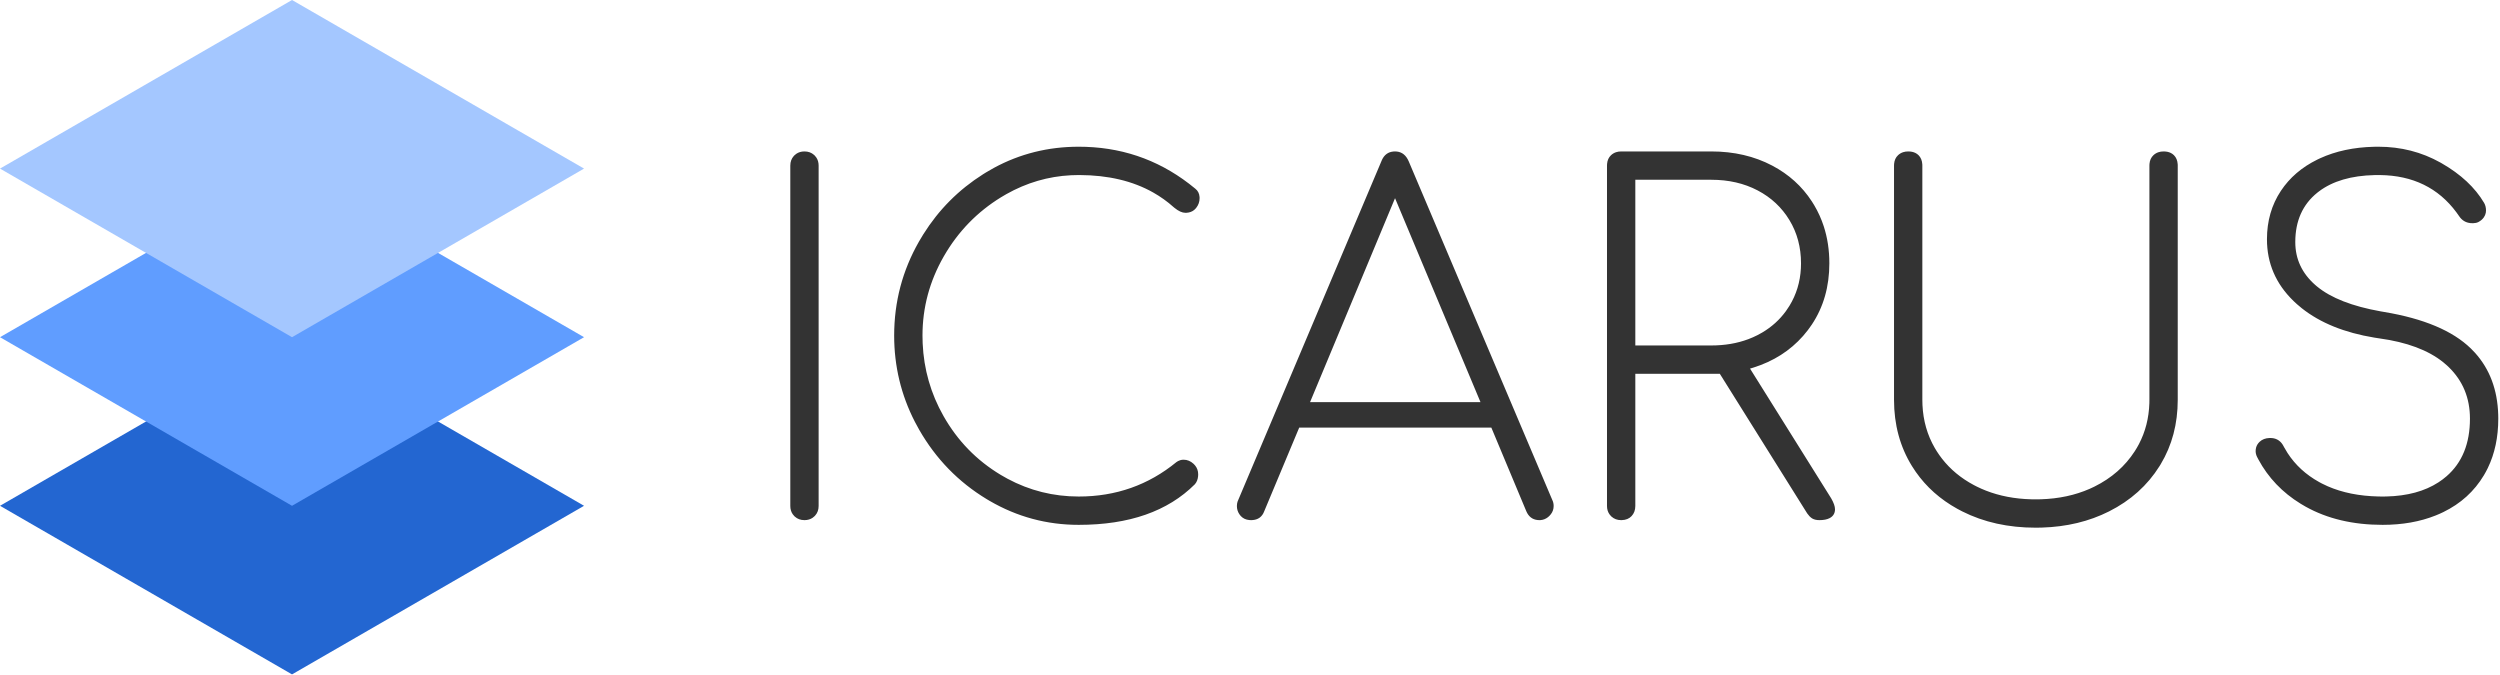
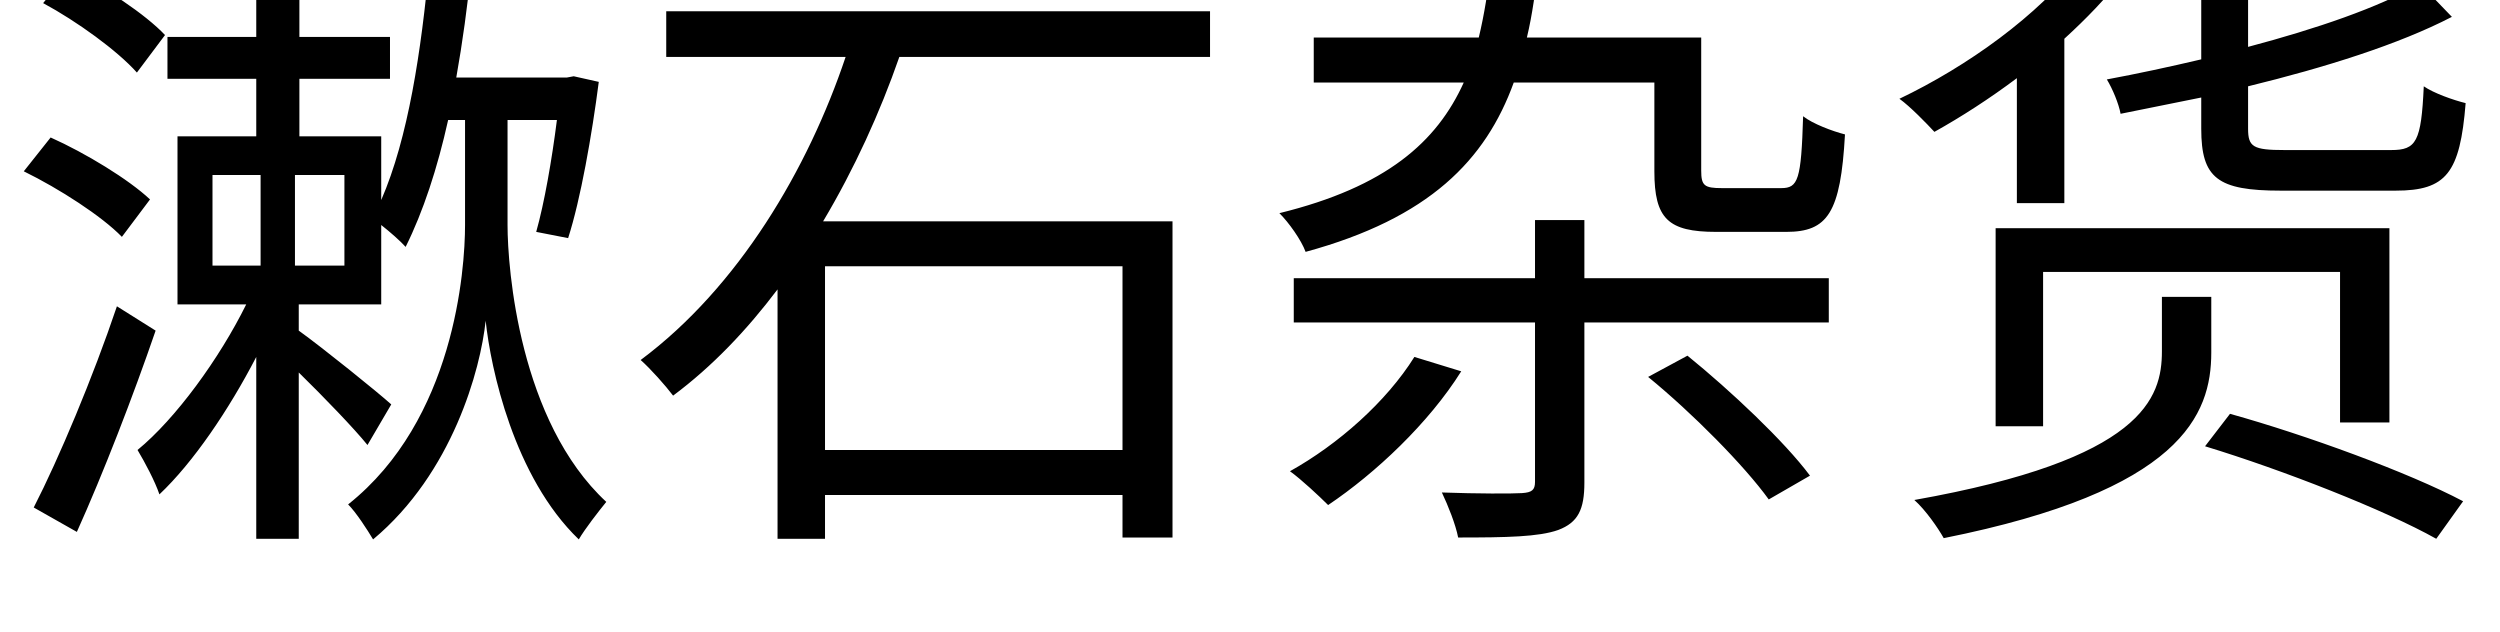
- <svg xmlns="http://www.w3.org/2000/svg" version="1.1" width="949" height="256" viewbox="0 0 949 256">
-   <path fill="#2366d1" d="M110.851 128L221.703 192L110.851 256L0 192Z" />
-   <path fill="#609dff" d="M110.851 64L221.703 128L110.851 192L0 128Z" />
-   <path fill="#a4c7ff" d="M110.851 0L221.703 64L110.851 128L0 64Z" />
-   <g transform="translate(300, 55.695), scale(0.7)" fill="#333">
-     <path d="M 613.888 10.24 L 613.888 137.216 A 60.705 60.705 0 0 0 613.954 140.055 Q 614.553 152.847 620.602 163.316 A 50.135 50.135 0 0 0 621.696 165.12 A 51.598 51.598 0 0 0 624.562 169.185 Q 631.357 177.897 641.762 183.449 A 63.11 63.11 0 0 0 643.456 184.32 A 61.649 61.649 0 0 0 648.369 186.492 Q 659.467 190.833 672.846 191.198 A 90.809 90.809 0 0 0 675.328 191.232 A 90.563 90.563 0 0 0 678.104 191.19 Q 692.78 190.74 704.7 185.489 A 61.259 61.259 0 0 0 707.2 184.32 Q 721.152 177.408 729.088 165.12 A 49.502 49.502 0 0 0 731.322 161.299 Q 736.63 151.203 736.997 139.036 A 60.335 60.335 0 0 0 737.024 137.216 L 737.024 10.24 A 10.857 10.857 0 0 1 737.062 9.315 Q 737.313 6.384 739.2 4.608 A 7.256 7.256 0 0 1 741.925 2.981 Q 743.196 2.56 744.704 2.56 Q 746.956 2.56 748.602 3.369 A 6.472 6.472 0 0 1 750.336 4.608 Q 752.167 6.439 752.361 9.499 A 11.729 11.729 0 0 1 752.384 10.24 L 752.384 137.216 Q 752.384 156.807 743.135 172.194 A 64.077 64.077 0 0 1 742.528 173.184 Q 732.672 188.928 715.136 197.76 Q 698.912 205.931 678.635 206.543 A 109.71 109.71 0 0 1 675.328 206.592 Q 653.056 206.592 635.52 197.76 A 77.835 77.835 0 0 1 632.828 196.338 Q 618.963 188.661 610.337 176.346 A 65.778 65.778 0 0 1 608.256 173.184 Q 598.528 157.44 598.528 137.216 L 598.528 10.24 A 10.857 10.857 0 0 1 598.566 9.315 Q 598.817 6.384 600.704 4.608 A 7.256 7.256 0 0 1 603.429 2.981 Q 604.7 2.56 606.208 2.56 Q 608.46 2.56 610.106 3.369 A 6.472 6.472 0 0 1 611.84 4.608 Q 613.671 6.439 613.865 9.499 A 11.729 11.729 0 0 1 613.888 10.24 Z M 895.488 8.96 A 69.507 69.507 0 0 0 894.88 8.615 Q 879.509 0 861.184 0 A 100.005 100.005 0 0 0 858.79 0.028 Q 842.342 0.422 829.568 6.272 A 61.75 61.75 0 0 0 828.078 6.979 Q 815.456 13.172 808.32 23.936 Q 800.768 35.328 800.768 50.176 Q 800.768 69.697 815.175 83.659 A 59.222 59.222 0 0 0 817.024 85.376 A 60.63 60.63 0 0 0 819.68 87.606 Q 834.727 99.526 859.059 103.529 A 133.91 133.91 0 0 0 861.696 103.936 Q 884.116 107.004 896.419 116.925 A 41.61 41.61 0 0 1 898.432 118.656 A 43.592 43.592 0 0 1 899.28 119.455 Q 910.848 130.653 910.848 147.456 Q 910.848 167.68 898.176 178.688 A 39.281 39.281 0 0 1 893.72 182.034 Q 882.522 189.266 865.531 189.672 A 85.481 85.481 0 0 1 863.488 189.696 A 102.18 102.18 0 0 1 861.3 189.673 Q 845.567 189.336 833.654 184.112 A 55.097 55.097 0 0 1 830.592 182.656 A 56.619 56.619 0 0 1 829.066 181.842 Q 818.274 175.871 811.94 166.114 A 47.528 47.528 0 0 1 809.984 162.816 A 12.115 12.115 0 0 0 809.808 162.46 Q 807.734 158.428 803.571 158.002 A 9.942 9.942 0 0 0 802.56 157.952 A 12.194 12.194 0 0 0 802.217 157.957 Q 798.871 158.051 796.8 160 A 7.449 7.449 0 0 0 796.119 160.731 Q 794.934 162.191 794.688 164.094 A 8.003 8.003 0 0 0 794.624 165.12 A 6.218 6.218 0 0 0 794.708 166.137 Q 794.803 166.708 795.004 167.28 A 7.895 7.895 0 0 0 795.392 168.192 A 65.044 65.044 0 0 0 796.099 169.546 Q 804.091 184.419 819.055 193.615 A 74.4 74.4 0 0 0 821.76 195.2 Q 839.424 205.056 863.488 205.056 Q 879.548 205.056 892.299 199.951 A 62.036 62.036 0 0 0 896.384 198.144 Q 910.592 191.232 918.4 178.176 A 51.186 51.186 0 0 0 920.533 174.225 Q 926.208 162.515 926.208 147.456 A 72.811 72.811 0 0 0 926.178 145.354 Q 925.592 125.061 913.589 111.755 A 49.8 49.8 0 0 0 911.36 109.44 Q 896.512 94.976 864.256 89.6 A 157.882 157.882 0 0 1 862.446 89.288 Q 839.242 85.142 827.904 75.776 A 41.218 41.218 0 0 1 826.977 74.987 Q 816.128 65.472 816.128 51.712 A 49.293 49.293 0 0 1 816.128 51.578 Q 816.175 34.522 828.032 24.96 A 35.234 35.234 0 0 1 828.891 24.289 Q 840.118 15.794 859.213 15.381 A 91.194 91.194 0 0 1 861.184 15.36 A 73.044 73.044 0 0 1 862.037 15.365 Q 888.747 15.677 903.514 35.593 A 59.37 59.37 0 0 1 904.96 37.632 Q 907.22 41.022 911.076 41.419 A 10.261 10.261 0 0 0 912.128 41.472 A 14.543 14.543 0 0 0 912.743 41.459 Q 914.336 41.392 915.2 40.96 A 10.655 10.655 0 0 0 915.336 40.891 Q 916.348 40.366 917.135 39.681 A 7.607 7.607 0 0 0 918.4 38.272 Q 919.197 37.122 919.442 35.787 A 6.761 6.761 0 0 0 919.552 34.56 Q 919.552 32.256 918.528 30.464 Q 911.104 17.92 895.488 8.96 Z M 160.311 0.068 A 110.648 110.648 0 0 0 156.416 0 Q 131.565 0 110.402 11.483 A 99.343 99.343 0 0 0 106.112 13.952 A 109.009 109.009 0 0 0 104.543 14.926 Q 84.677 27.489 72.14 47.479 A 111.393 111.393 0 0 0 69.76 51.456 Q 56.32 75.008 56.32 102.4 Q 56.32 127.331 67.56 149.187 A 107.592 107.592 0 0 0 69.888 153.472 Q 83.456 177.152 106.496 191.104 A 103.444 103.444 0 0 0 108.082 192.045 Q 130.459 205.056 156.416 205.056 Q 197.376 205.056 219.392 183.04 Q 220.918 181.296 221.145 178.624 A 11.364 11.364 0 0 0 221.184 177.664 Q 221.184 174.906 219.514 172.852 A 8.614 8.614 0 0 0 218.752 172.032 A 10.501 10.501 0 0 0 218.638 171.925 Q 216.248 169.728 213.248 169.728 A 6.244 6.244 0 0 0 211.549 169.961 Q 210.906 170.141 210.291 170.463 A 7.508 7.508 0 0 0 209.408 171.008 Q 186.624 189.696 156.416 189.696 Q 135.765 189.696 117.743 180.022 A 87.237 87.237 0 0 1 114.048 177.92 Q 94.464 166.144 83.072 146.048 Q 72.704 127.758 71.772 106.604 A 95.549 95.549 0 0 1 71.68 102.4 Q 71.68 79.616 83.2 59.52 A 97.348 97.348 0 0 1 83.35 59.26 Q 94.847 39.346 114.304 27.392 A 88.056 88.056 0 0 1 117.155 25.713 Q 133.663 16.406 152.218 15.466 A 82.911 82.911 0 0 1 156.416 15.36 A 117.212 117.212 0 0 1 156.817 15.361 Q 180.184 15.441 196.829 24.848 A 63.01 63.01 0 0 1 207.872 32.768 A 23.034 23.034 0 0 0 208.339 33.158 Q 211.641 35.84 214.272 35.84 A 9.974 9.974 0 0 0 214.911 35.82 Q 217.343 35.664 219.009 34.296 A 6.873 6.873 0 0 0 219.904 33.408 A 9.994 9.994 0 0 0 220.133 33.126 Q 221.952 30.799 221.952 27.904 A 8.988 8.988 0 0 0 221.929 27.259 Q 221.724 24.398 219.648 22.784 A 110.881 110.881 0 0 0 219.543 22.697 Q 193.686 1.244 160.311 0.068 Z M 551.168 198.4 L 504.064 123.136 L 499.456 123.136 L 458.24 123.136 L 458.24 194.816 Q 458.24 198.144 456.192 200.32 Q 454.232 202.403 450.865 202.492 A 11.487 11.487 0 0 1 450.56 202.496 Q 447.452 202.496 445.349 200.598 A 7.871 7.871 0 0 1 445.056 200.32 A 7.525 7.525 0 0 1 444.182 199.275 Q 442.889 197.403 442.88 194.85 A 10.179 10.179 0 0 1 442.88 194.816 L 442.88 10.24 A 10.857 10.857 0 0 1 442.918 9.315 Q 443.169 6.384 445.056 4.608 A 7.256 7.256 0 0 1 447.781 2.981 Q 449.052 2.56 450.56 2.56 L 499.456 2.56 Q 517.888 2.56 532.48 10.24 Q 545.954 17.332 553.971 29.662 A 58.968 58.968 0 0 1 555.264 31.744 A 56.737 56.737 0 0 1 560.414 43.13 Q 563.456 52.468 563.456 63.232 Q 563.456 82.2 553.946 96.465 A 56.692 56.692 0 0 1 551.808 99.456 A 58.849 58.849 0 0 1 549.212 102.618 Q 538.621 114.637 522.253 119.779 A 72.195 72.195 0 0 1 520.448 120.32 L 564.48 190.72 Q 566.528 194.304 566.528 196.608 A 6.599 6.599 0 0 1 566.478 197.436 Q 566.253 199.208 565.035 200.395 A 5.625 5.625 0 0 1 564.352 200.96 A 6.473 6.473 0 0 1 563.547 201.443 Q 561.472 202.496 558.08 202.496 Q 555.751 202.496 554.27 201.649 A 4.911 4.911 0 0 1 553.984 201.472 Q 552.654 200.585 551.515 198.93 A 14.447 14.447 0 0 1 551.168 198.4 Z M 399.104 197.632 L 380.16 152.32 L 275.968 152.32 L 257.024 197.632 Q 255.324 202.248 250.396 202.483 A 11.297 11.297 0 0 1 249.856 202.496 A 10.258 10.258 0 0 1 248.931 202.455 Q 246.143 202.203 244.4 200.383 A 6.997 6.997 0 0 1 244.224 200.192 A 8.678 8.678 0 0 1 243.477 199.224 Q 242.176 197.264 242.176 194.816 A 7.805 7.805 0 0 1 242.282 193.521 A 7.181 7.181 0 0 1 242.944 191.488 L 320.512 7.936 A 12.196 12.196 0 0 1 320.852 7.129 Q 322.805 2.936 327.14 2.591 A 10.038 10.038 0 0 1 327.936 2.56 A 9.004 9.004 0 0 1 328.947 2.615 Q 333.29 3.106 335.36 7.936 L 413.184 191.488 Q 413.952 193.024 413.952 194.816 A 7.64 7.64 0 0 1 413.846 196.101 Q 413.457 198.383 411.648 200.192 A 9.044 9.044 0 0 1 410.871 200.886 Q 409.083 202.303 406.879 202.473 A 7.908 7.908 0 0 1 406.272 202.496 A 9.93 9.93 0 0 1 405.339 202.453 Q 400.96 202.04 399.104 197.632 Z M 15.36 10.24 L 15.36 194.816 Q 15.36 197.924 13.462 200.027 A 7.871 7.871 0 0 1 13.184 200.32 A 7.525 7.525 0 0 1 12.139 201.194 Q 10.267 202.487 7.714 202.496 A 10.179 10.179 0 0 1 7.68 202.496 Q 4.572 202.496 2.469 200.598 A 7.871 7.871 0 0 1 2.176 200.32 A 7.525 7.525 0 0 1 1.302 199.275 Q 0.009 197.403 0 194.85 A 10.179 10.179 0 0 1 0 194.816 L 0 10.24 Q 0 7.132 1.898 5.029 A 7.871 7.871 0 0 1 2.176 4.736 A 7.525 7.525 0 0 1 3.221 3.862 Q 5.093 2.569 7.646 2.56 A 10.179 10.179 0 0 1 7.68 2.56 Q 10.788 2.56 12.891 4.458 A 7.871 7.871 0 0 1 13.184 4.736 A 7.525 7.525 0 0 1 14.058 5.781 Q 15.351 7.653 15.36 10.206 A 10.179 10.179 0 0 1 15.36 10.24 Z M 281.856 138.496 L 374.272 138.496 L 327.936 27.904 L 281.856 138.496 Z M 458.24 107.776 L 499.456 107.776 Q 510.418 107.776 519.519 104.362 A 48.175 48.175 0 0 0 524.544 102.144 A 47.471 47.471 0 0 0 527.059 100.761 Q 534.75 96.219 539.878 89.183 A 43.678 43.678 0 0 0 541.824 86.272 Q 547.436 77.109 548.027 65.896 A 50.673 50.673 0 0 0 548.096 63.232 Q 548.096 50.176 541.824 39.808 Q 535.552 29.44 524.544 23.68 Q 513.536 17.92 499.456 17.92 L 458.24 17.92 L 458.24 107.776 Z" vector-effect="non-scaling-stroke" />
+ <svg xmlns="http://www.w3.org/2000/svg" viewBox="0 0 432 109.08">
+   <defs>
+     <style>.cls-1{font-size:108px;font-family:STKaiti, STKaiti;}</style>
+   </defs>
+   <g id="图层_2" data-name="图层 2">
+     <g id="图层_1-2" data-name="图层 1">
+       <text class="cls-1" transform="translate(0 84.46)">漱石杂货</text>
+     </g>
  </g>
</svg>
